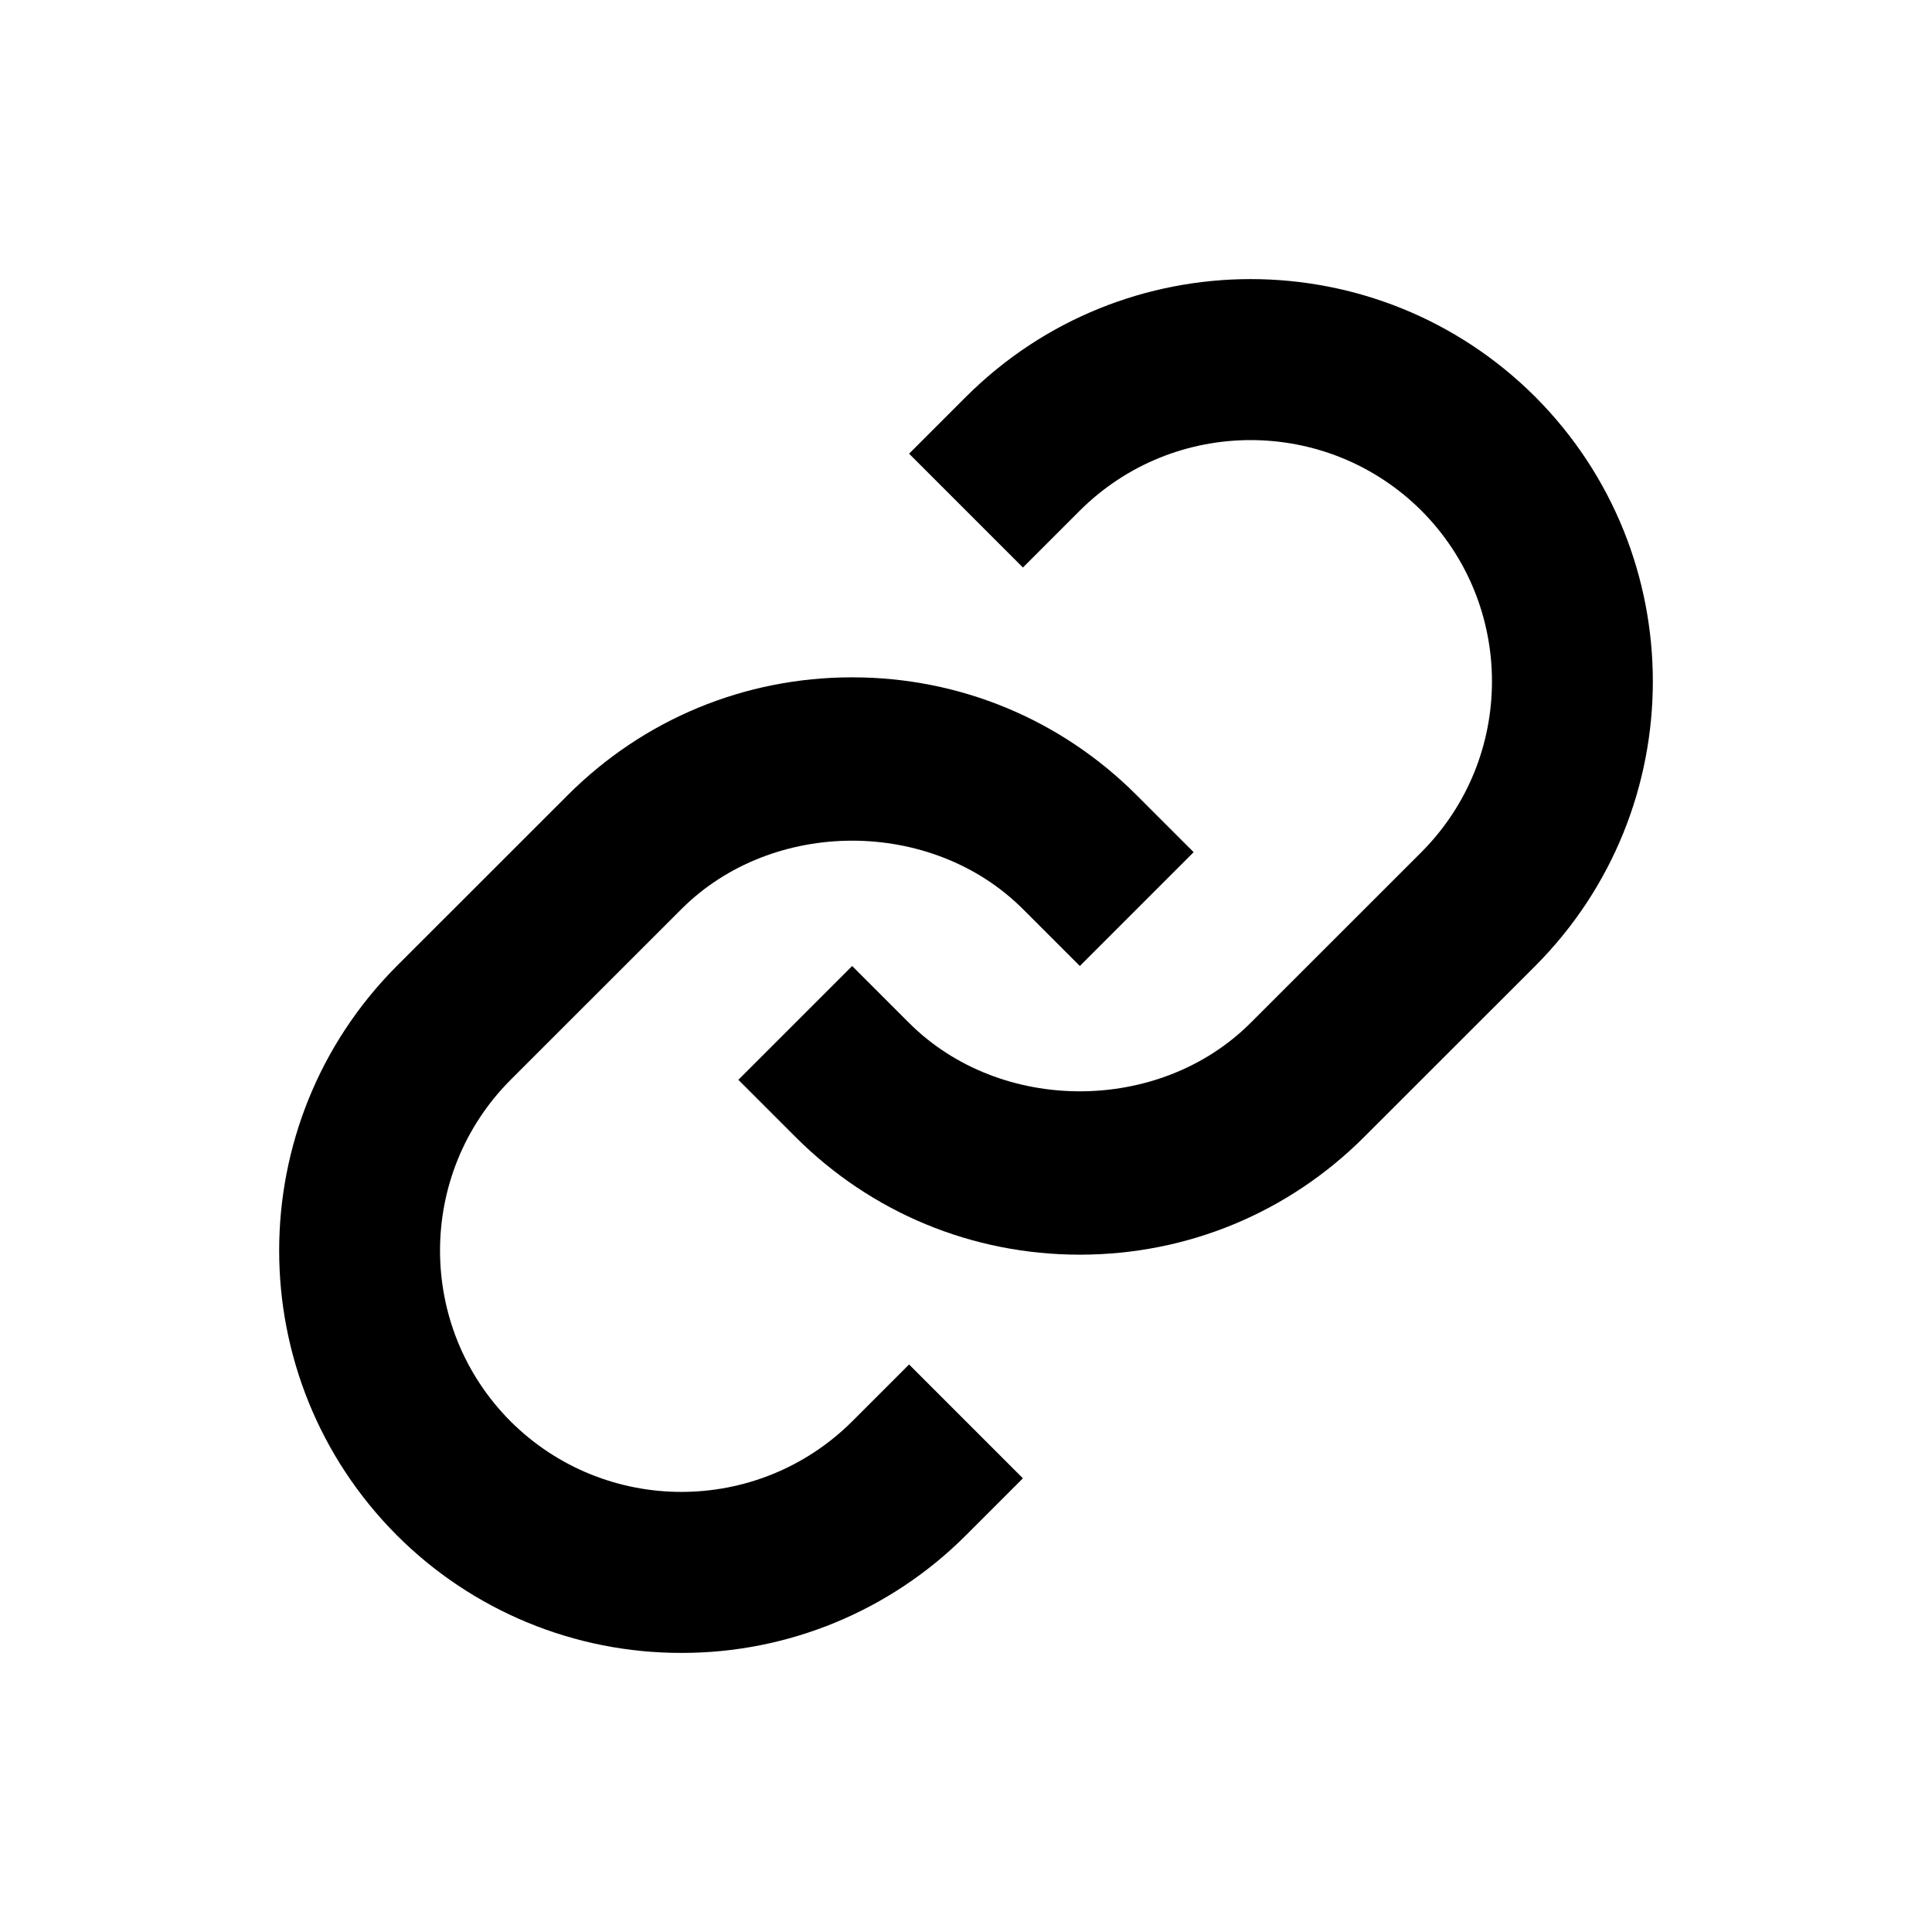
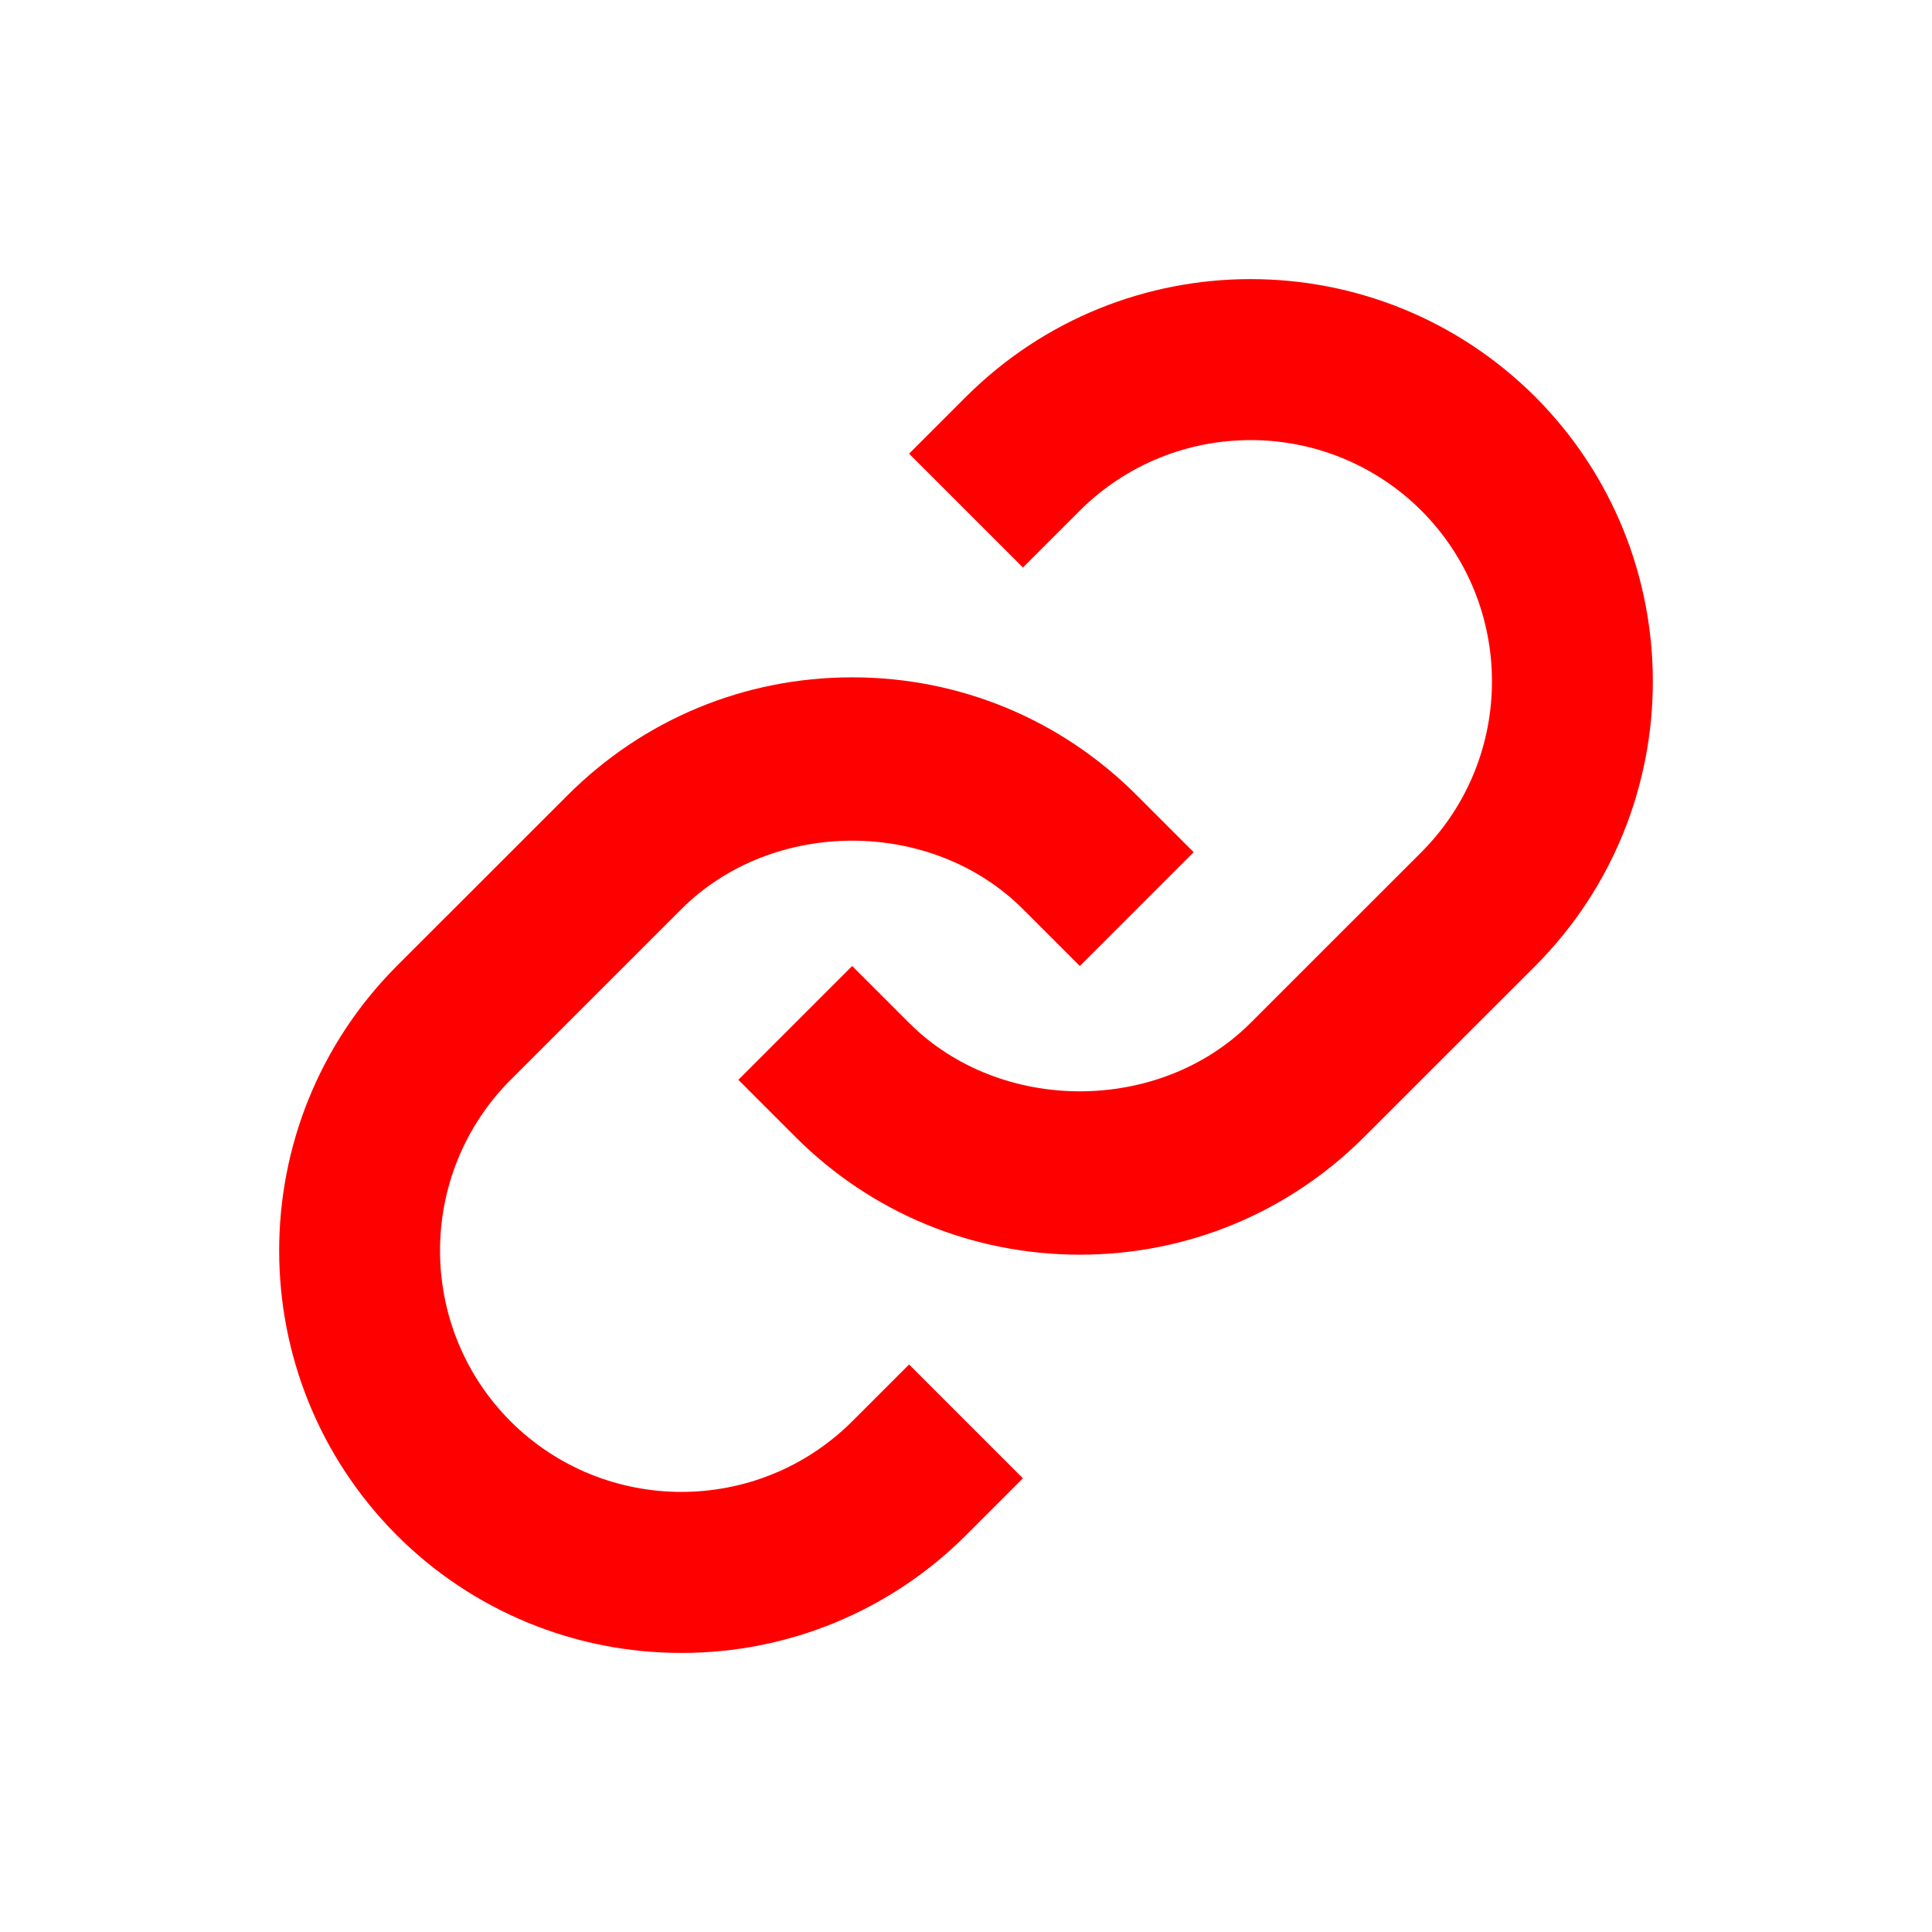
- <svg xmlns="http://www.w3.org/2000/svg" width="24" height="24" viewBox="0 0 24 24">
+ <svg xmlns="http://www.w3.org/2000/svg" width="24" height="24" viewBox="0 0 24 24" fill="#f00">
  <path d="M8.465 11.293c1.133-1.133 3.109-1.133 4.242 0l.707.707 1.414-1.414-.707-.707c-.943-.944-2.199-1.465-3.535-1.465s-2.592.521-3.535 1.465L4.929 12a5.008 5.008 0 0 0 0 7.071 4.983 4.983 0 0 0 3.535 1.462A4.982 4.982 0 0 0 12 19.071l.707-.707-1.414-1.414-.707.707a3.007 3.007 0 0 1-4.243 0 3.005 3.005 0 0 1 0-4.243l2.122-2.121z" />
  <path d="m12 4.929-.707.707 1.414 1.414.707-.707a3.007 3.007 0 0 1 4.243 0 3.005 3.005 0 0 1 0 4.243l-2.122 2.121c-1.133 1.133-3.109 1.133-4.242 0L10.586 12l-1.414 1.414.707.707c.943.944 2.199 1.465 3.535 1.465s2.592-.521 3.535-1.465L19.071 12a5.008 5.008 0 0 0 0-7.071 5.006 5.006 0 0 0-7.071 0z" />
</svg>
